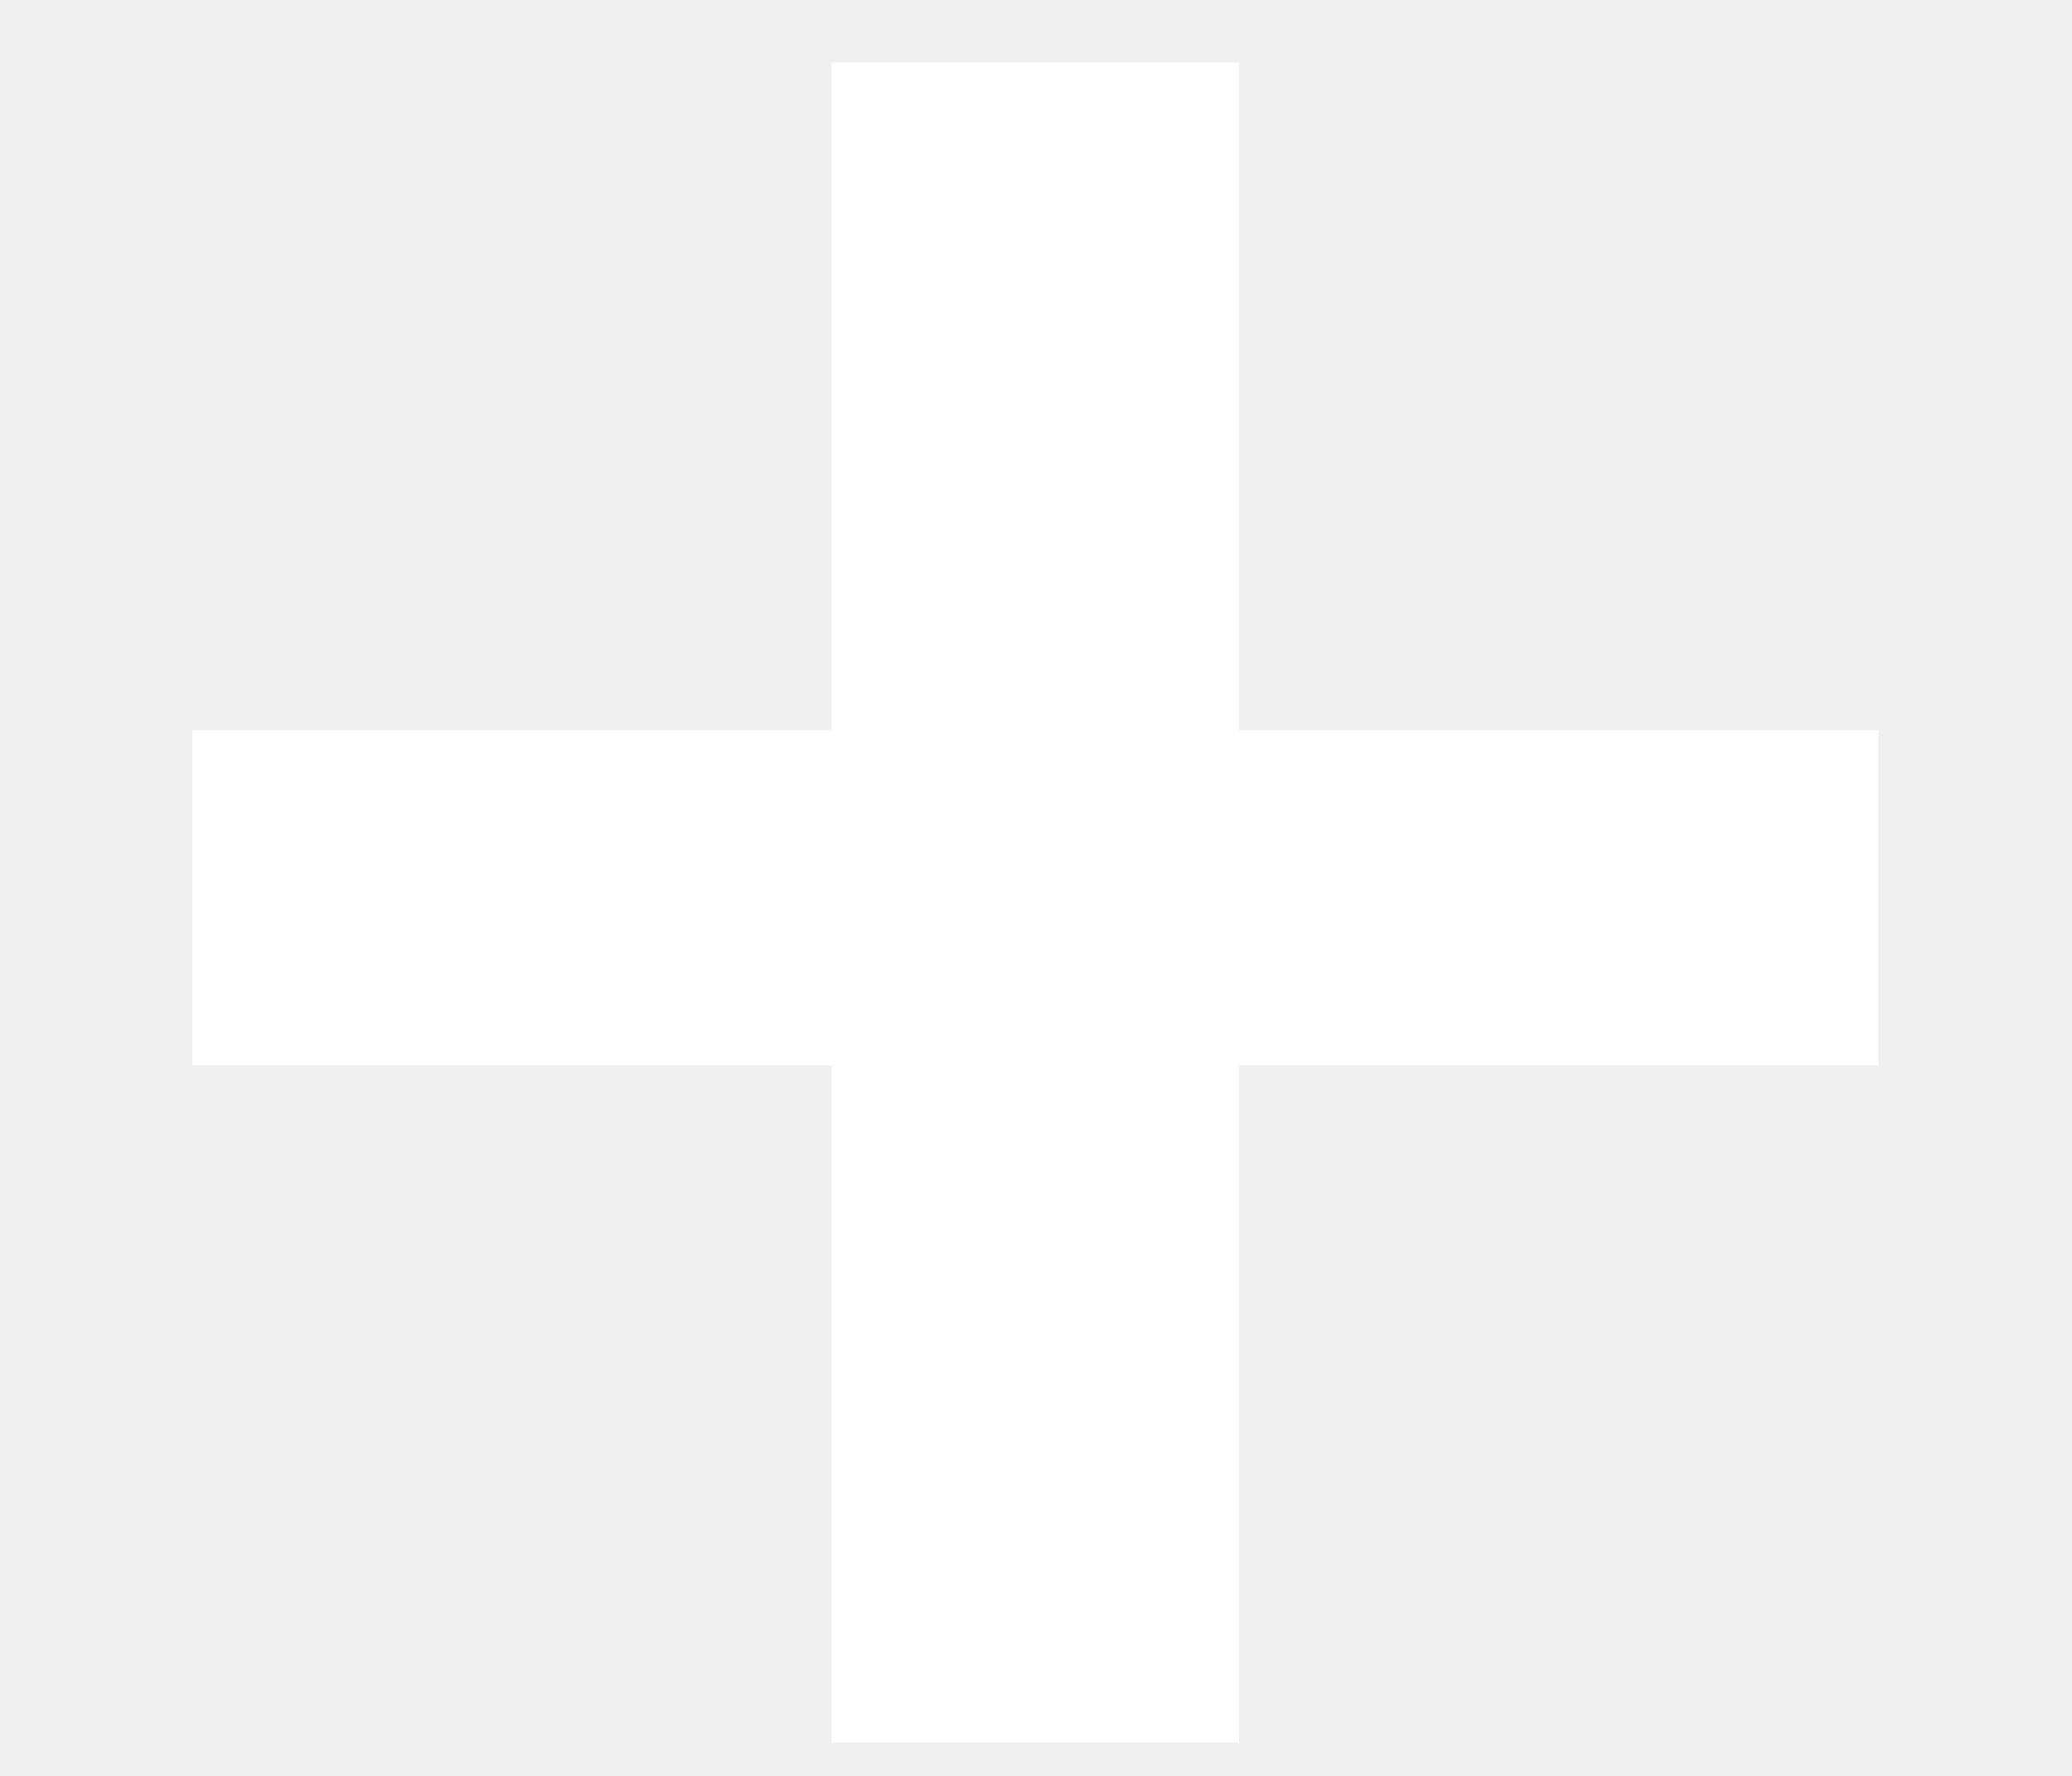
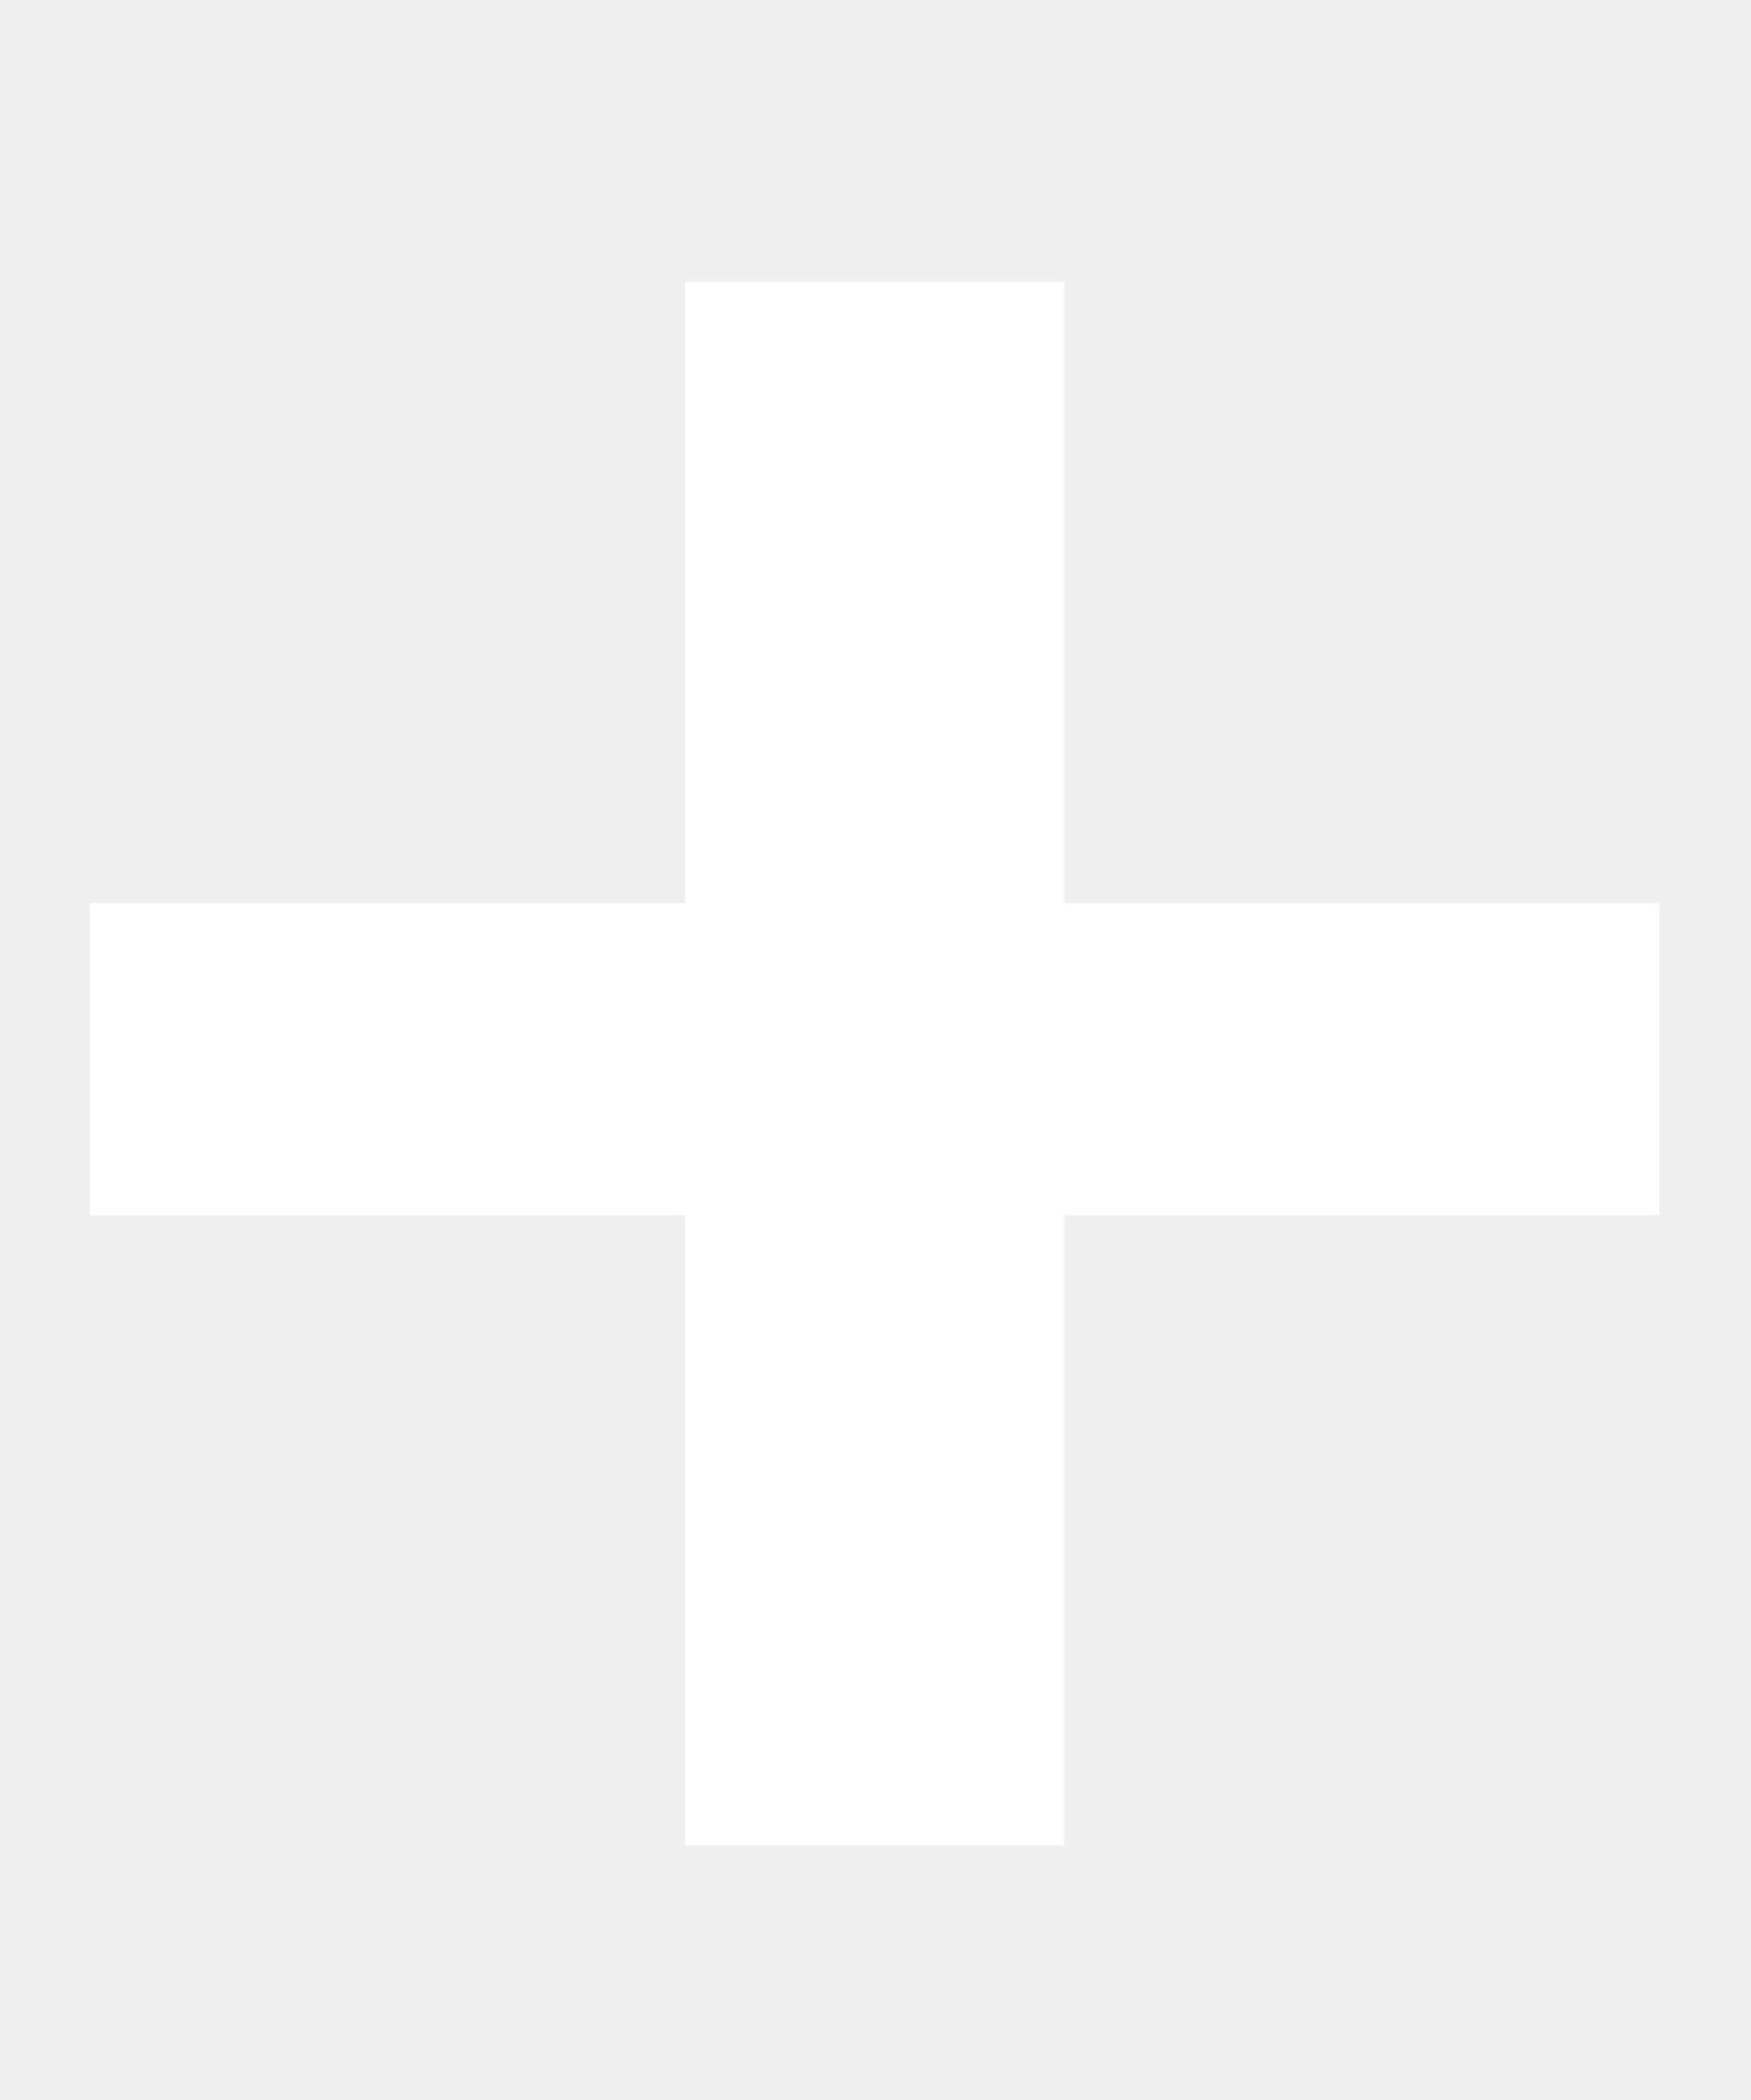
- <svg xmlns="http://www.w3.org/2000/svg" fill="none" height="12" viewBox="0 0 18 17" width="14">
+ <svg xmlns="http://www.w3.org/2000/svg" fill="none" height="12" viewBox="0 0 18 17" width="10">
  <path d="m.924 10.2v-3.21h6.12v-6.39h3.9v6.39h6.12v3.21h-6.12v6.48h-3.9v-6.48z" fill="#fff" />
</svg>
